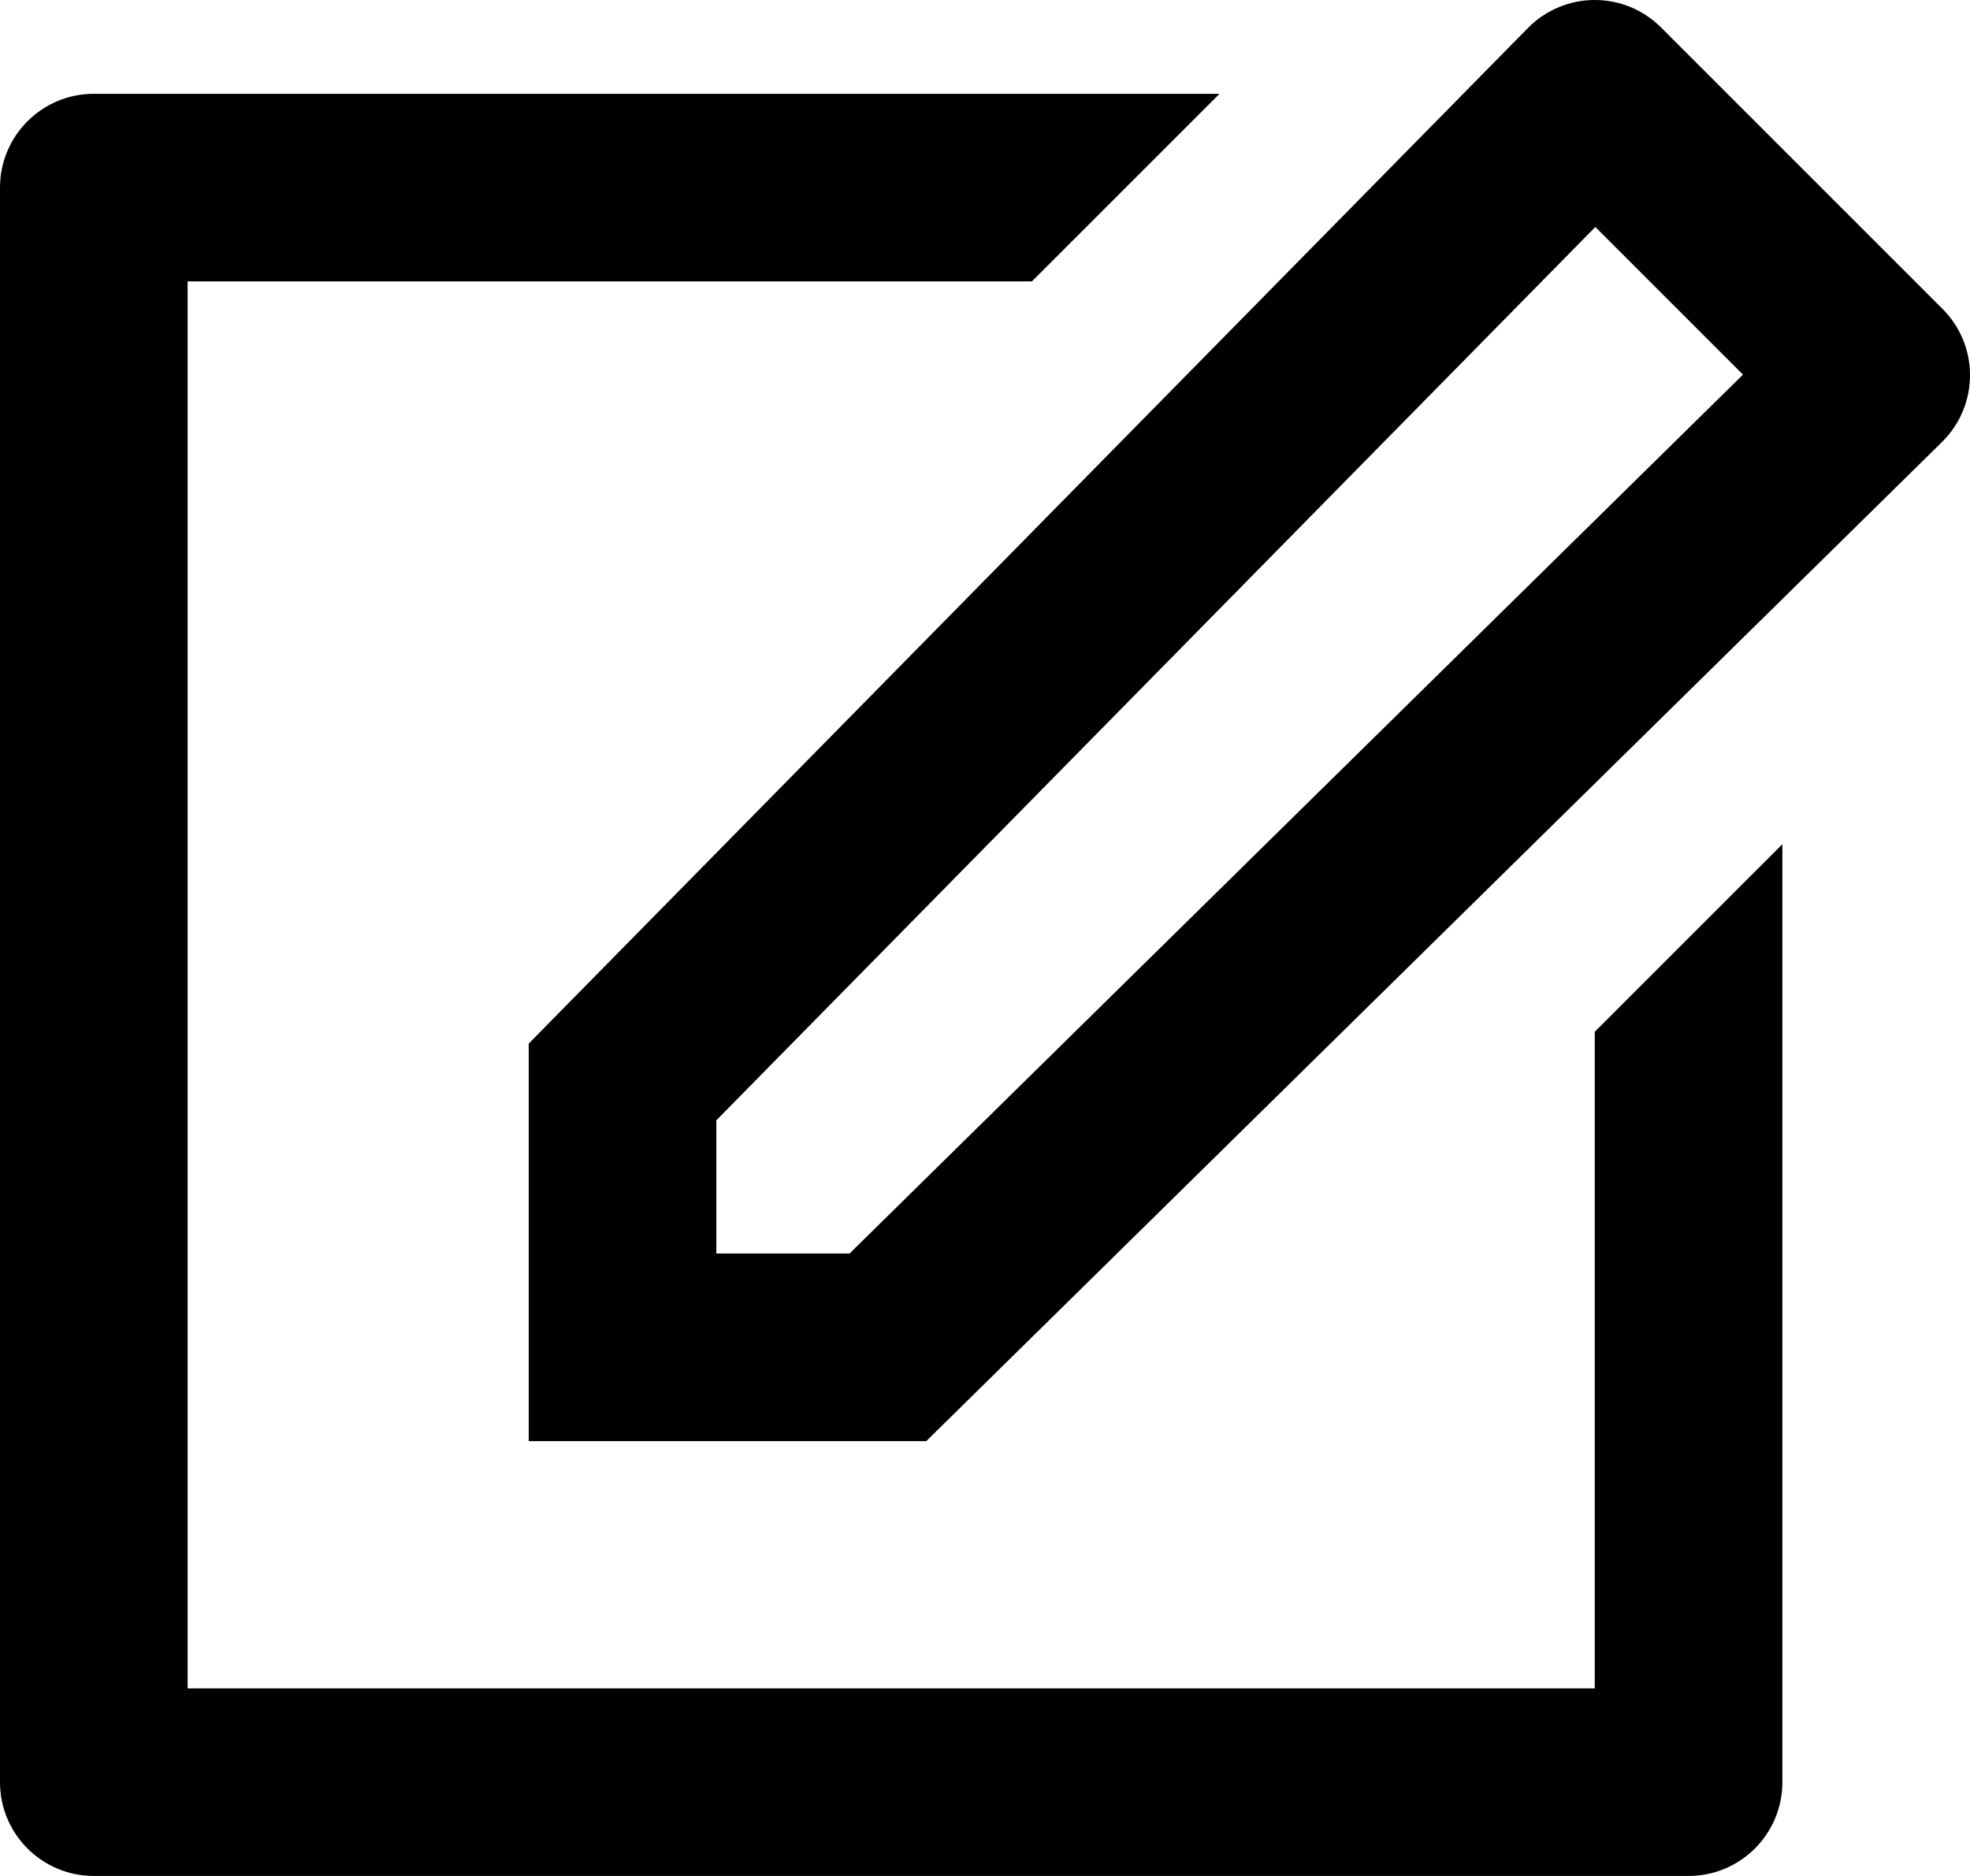
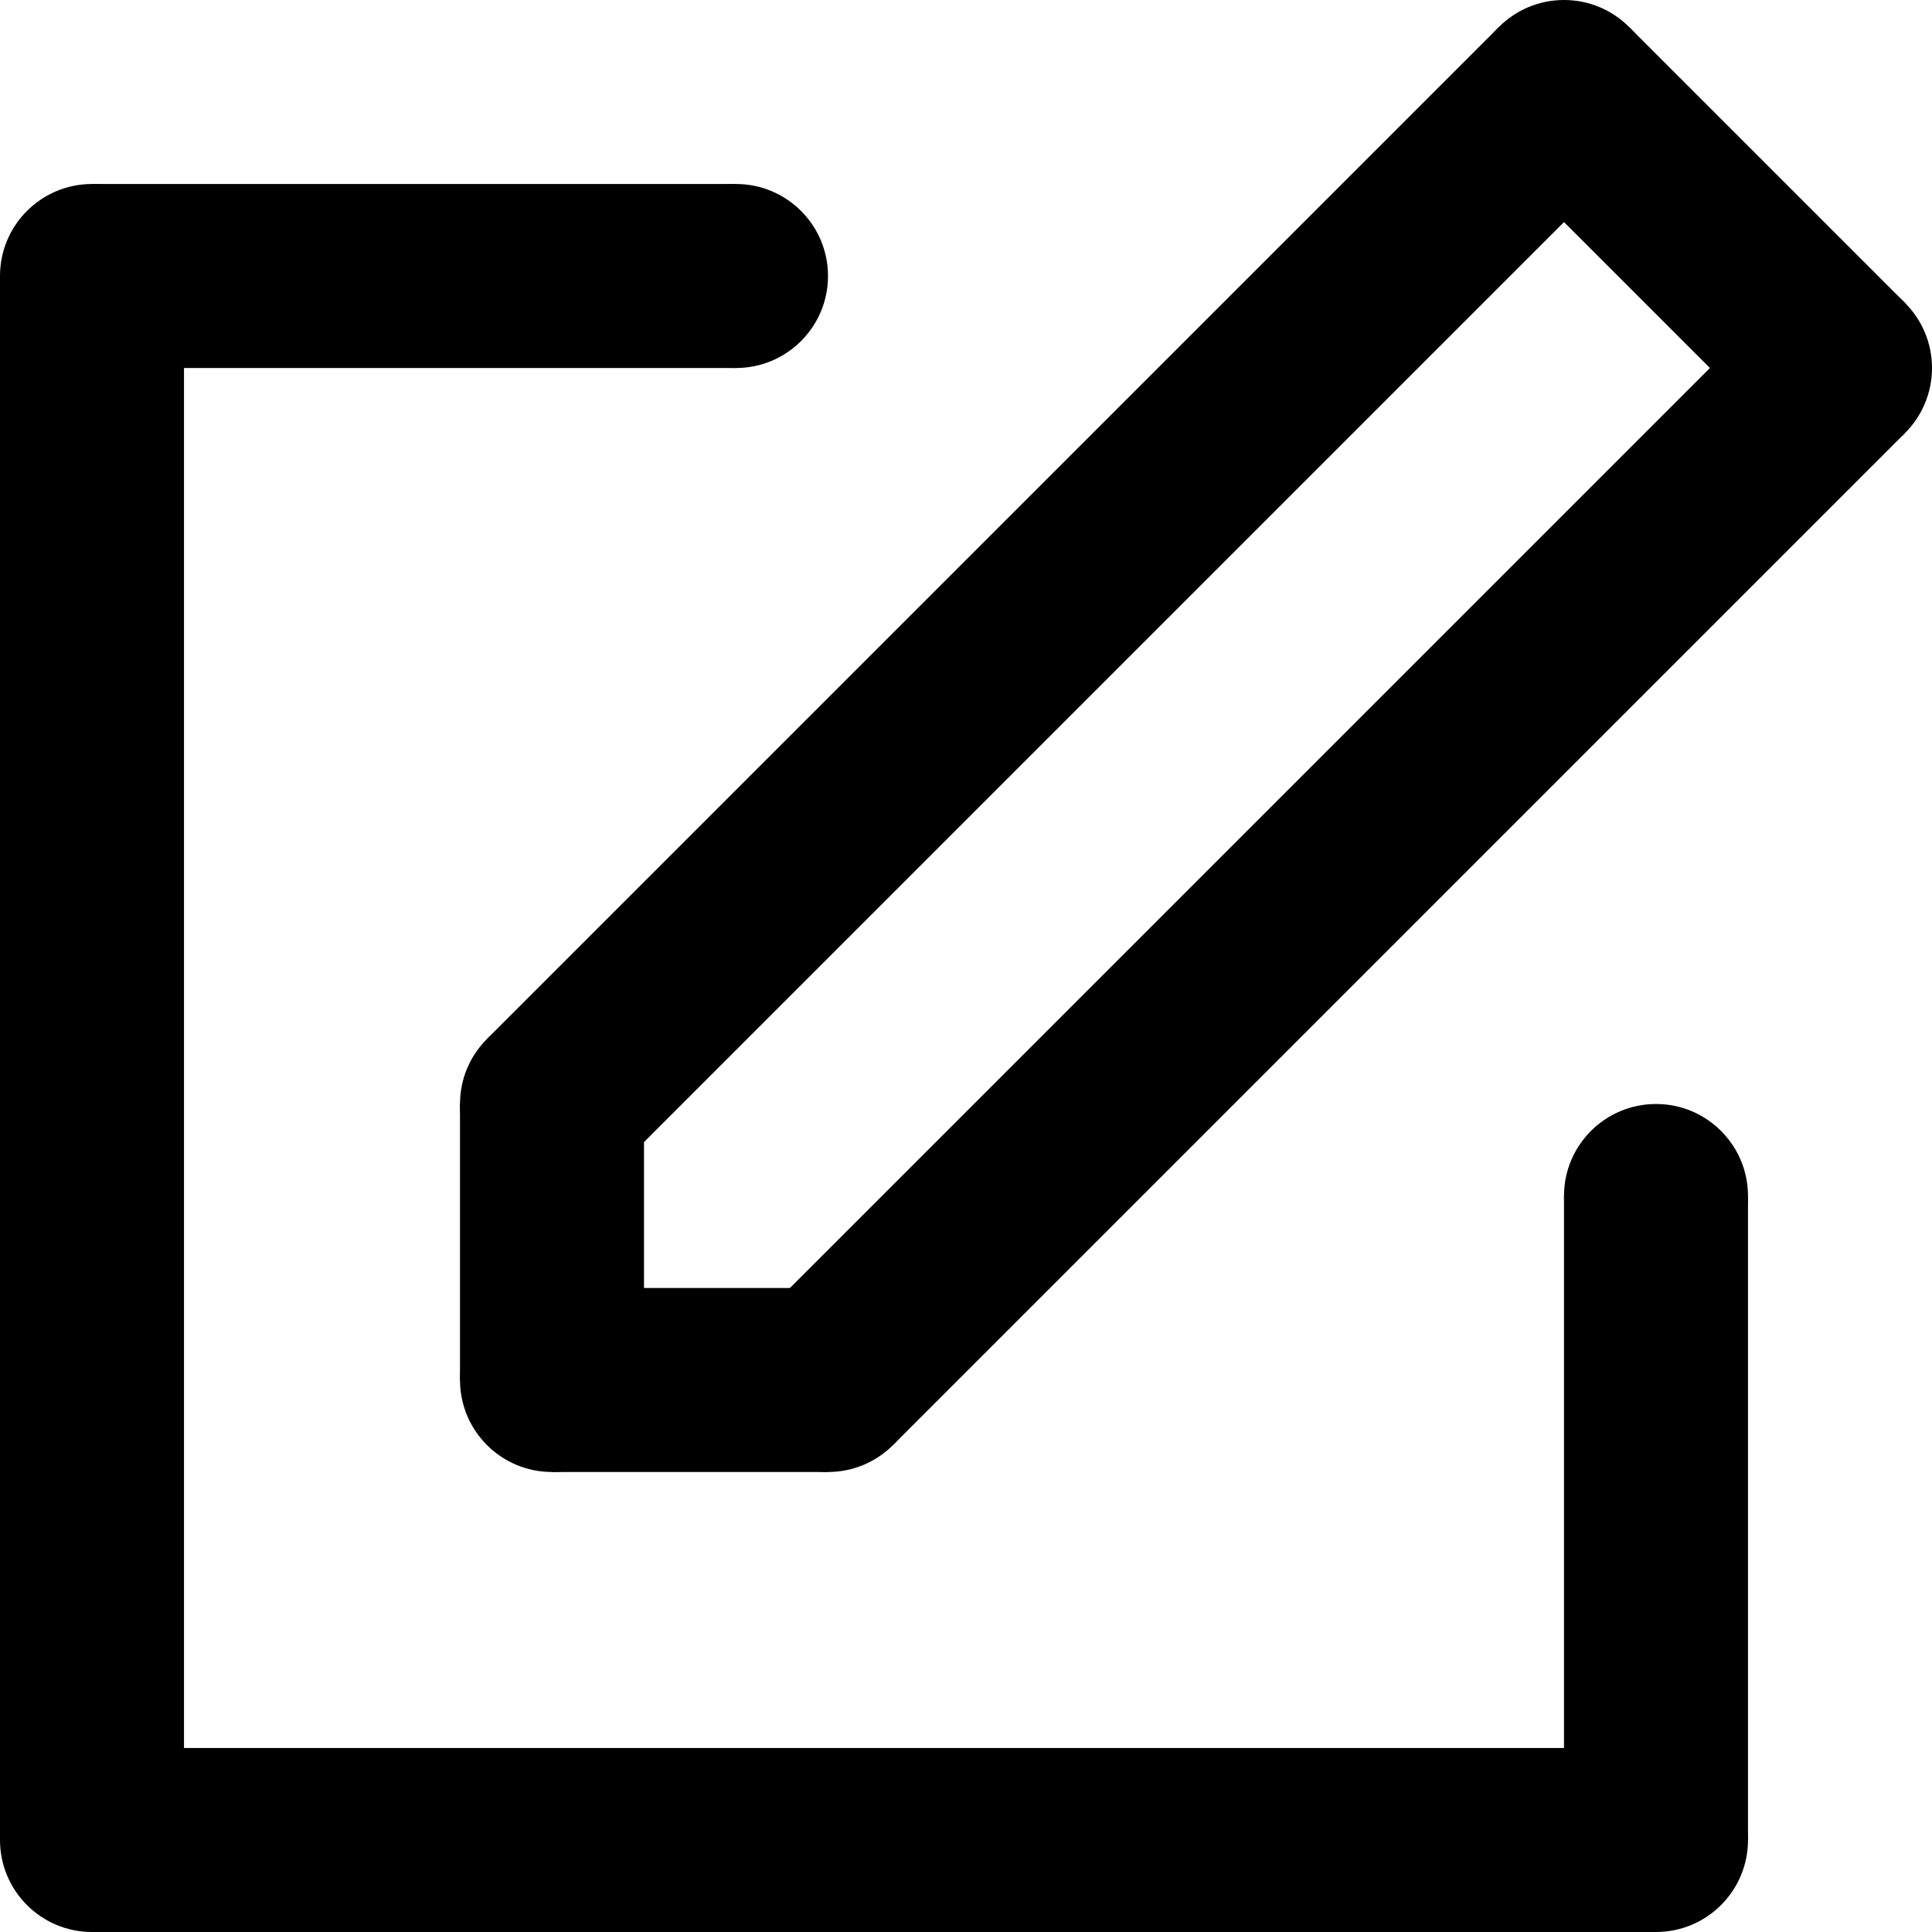
- <svg xmlns="http://www.w3.org/2000/svg" viewBox="0 0 21 20" preserveAspectRatio="xMidYMin meet">
-   <path d="M20.707 3.293l-3-3a.999.999 0 0 0-1.414 0L16.288.3l-.001-.001L5.636 11.126v4.238h4.238L20.701 4.713l-.001-.001.007-.005a.999.999 0 0 0 0-1.414zM9.056 13.364h-1.42v-1.42l9.37-9.524 1.574 1.574-9.524 9.37z" />
-   <path d="M17 18H2V3h9l2-2H1a1 1 0 0 0-1 1v17a1 1 0 0 0 1 1h17a1 1 0 0 0 1-1V9l-2 2v7z" />
+ <svg xmlns="http://www.w3.org/2000/svg" width="21" height="21" viewBox="0 0 21 21" preserveAspectRatio="xMidYMin meet">
+   <path d="M2 3a1 1 0 11-2 0 1 1 0 012 0zM9 3a1 1 0 11-2 0 1 1 0 012 0zM19 13a1 1 0 11-2 0 1 1 0 012 0zM2 20a1 1 0 11-2 0 1 1 0 012 0zM19 20a1 1 0 11-2 0 1 1 0 012 0z" />
+   <path d="M1 2h7v2H1V2zM1 19h17v2H1v-2z" />
+   <path d="M0 3h2v17H0V3zM17 13h2v7h-2v-7zM10 15a1 1 0 11-2 0 1 1 0 012 0zM7 12a1 1 0 11-2 0 1 1 0 012 0zM7 15a1 1 0 11-2 0 1 1 0 012 0zM18 1a1 1 0 11-2 0 1 1 0 012 0zM21 4a1 1 0 11-2 0 1 1 0 012 0z" />
+   <path d="M6 14h3v2H6v-2z" />
+   <path d="M5 12h2v3H5v-3z" />
+   <path fill-rule="evenodd" d="M17.707 1.707l-11 11-1.414-1.414 11-11 1.414 1.414zm3 3l-11 11-1.414-1.414 11-11 1.414 1.414z" clip-rule="evenodd" />
+   <path fill-rule="evenodd" d="M19.293 4.707l-3-3L17.707.293l3 3-1.414 1.414z" clip-rule="evenodd" />
</svg>
